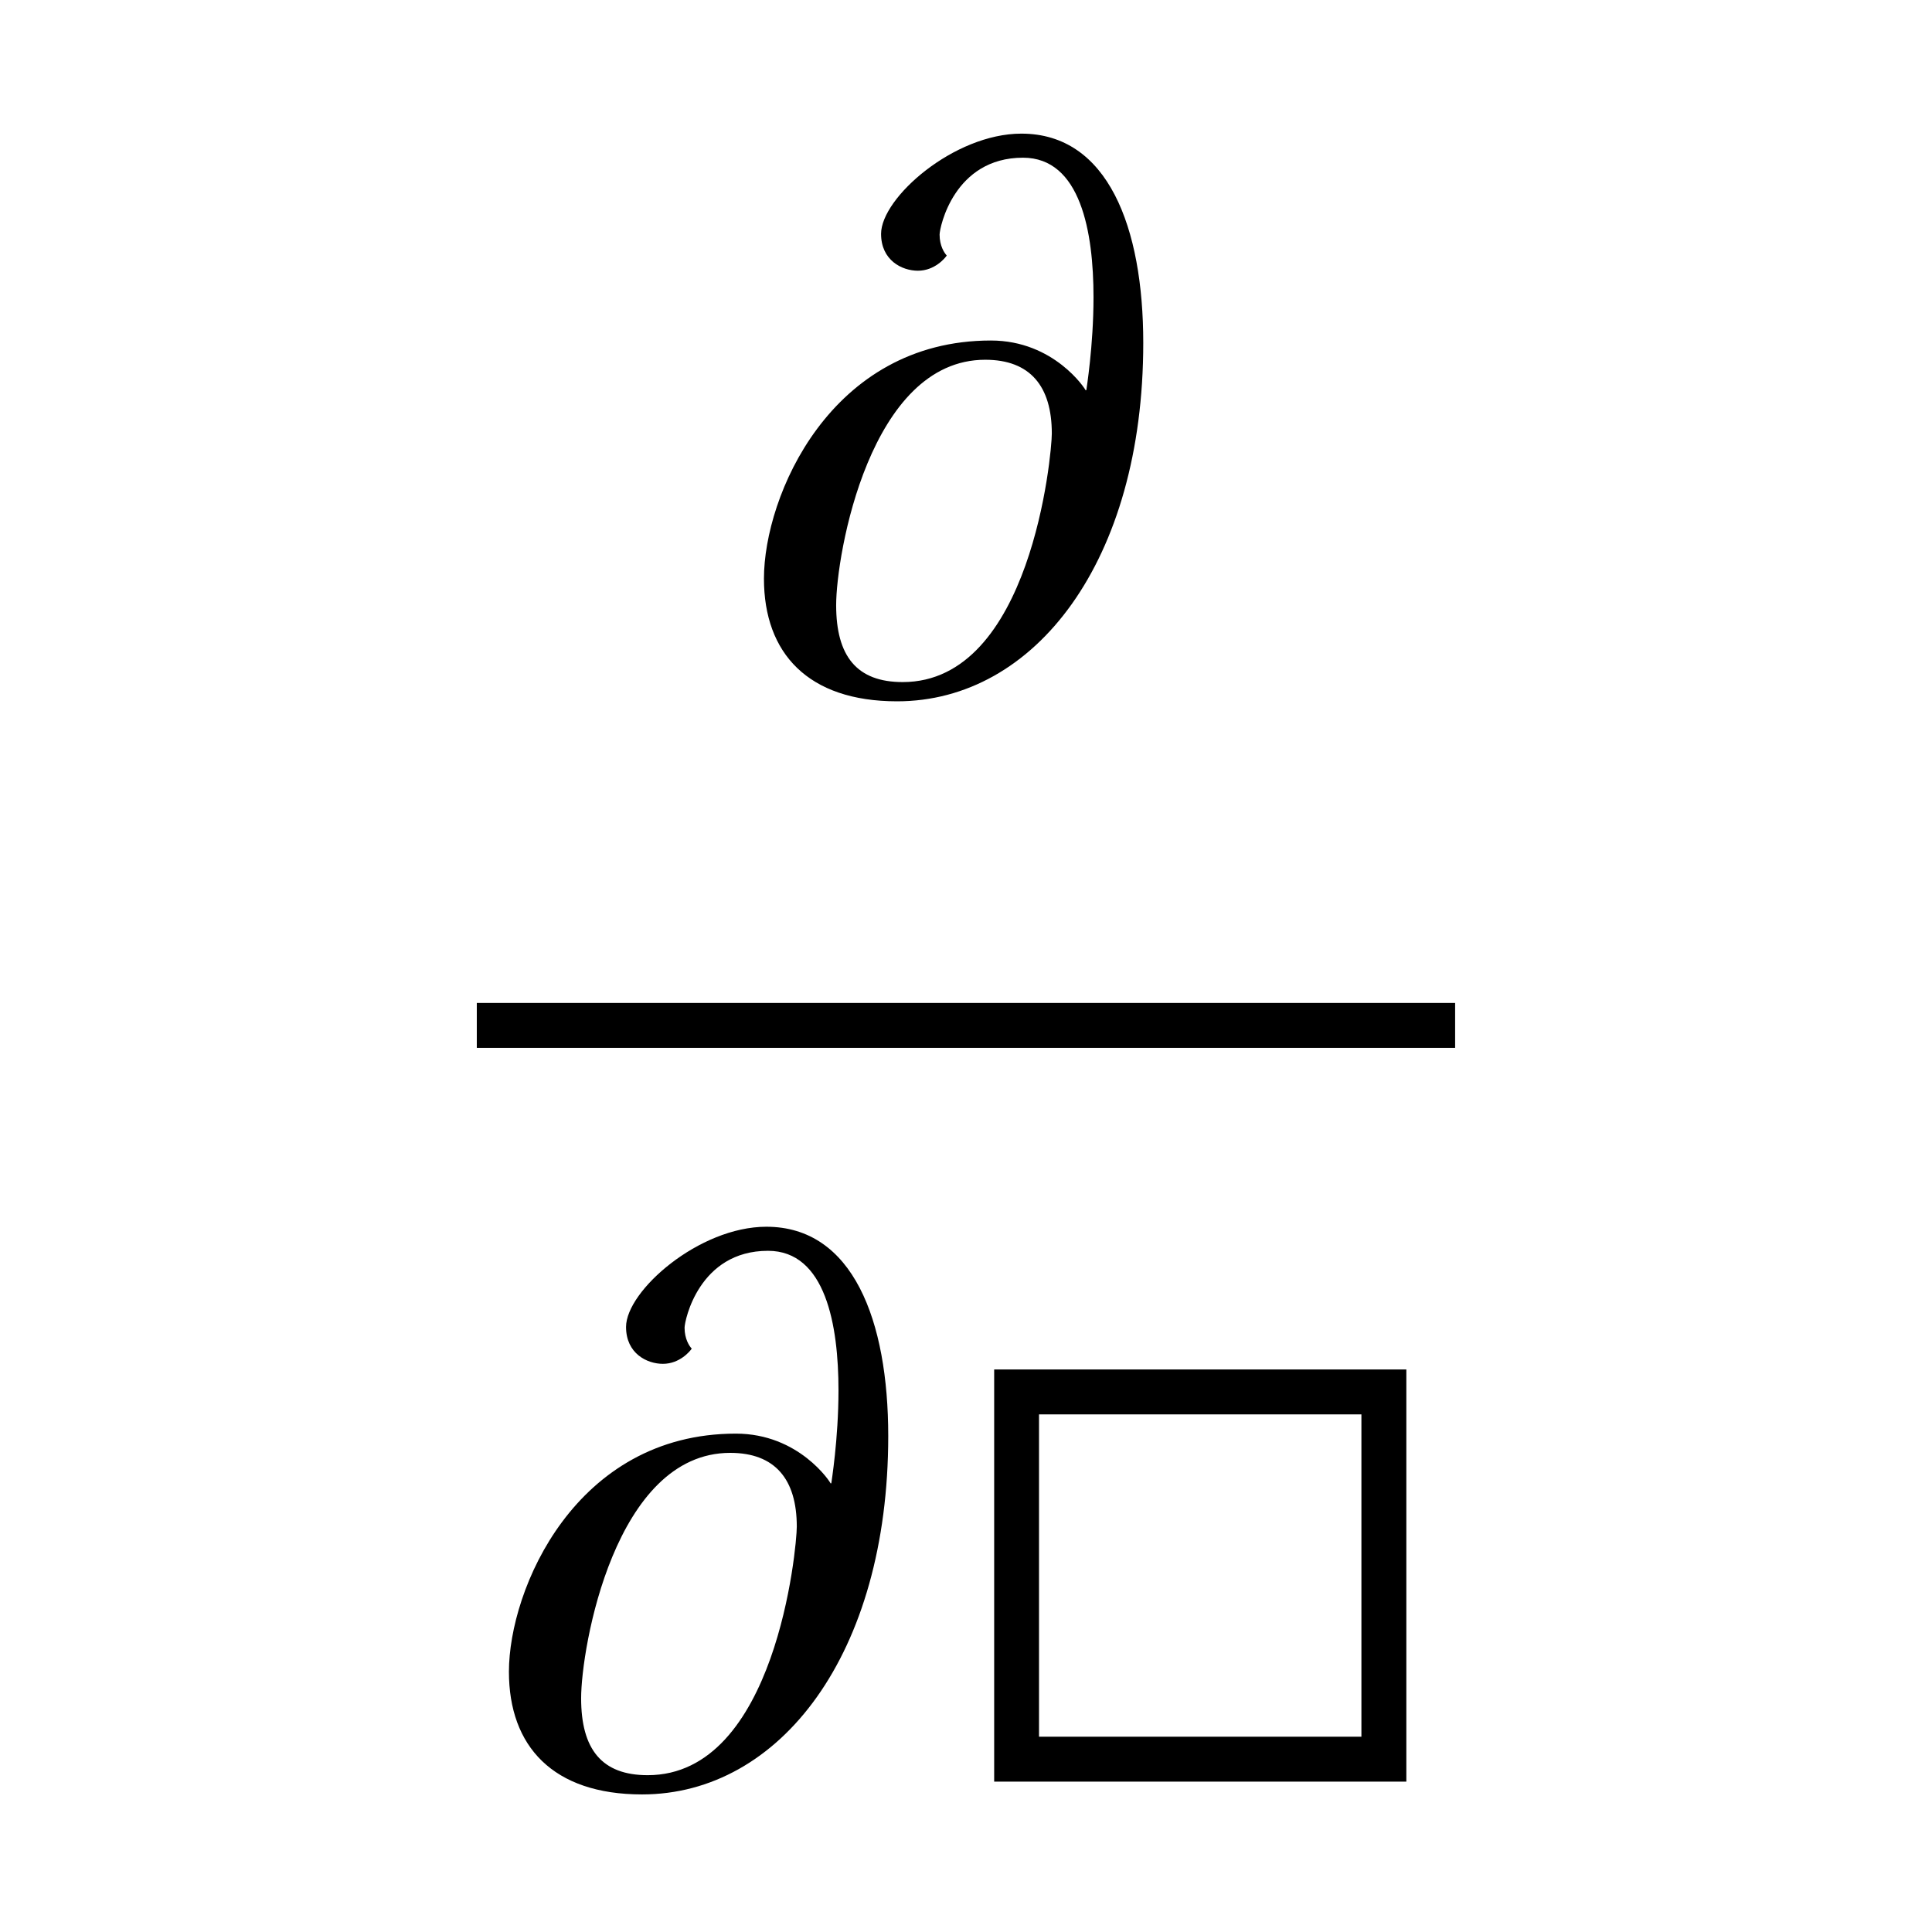
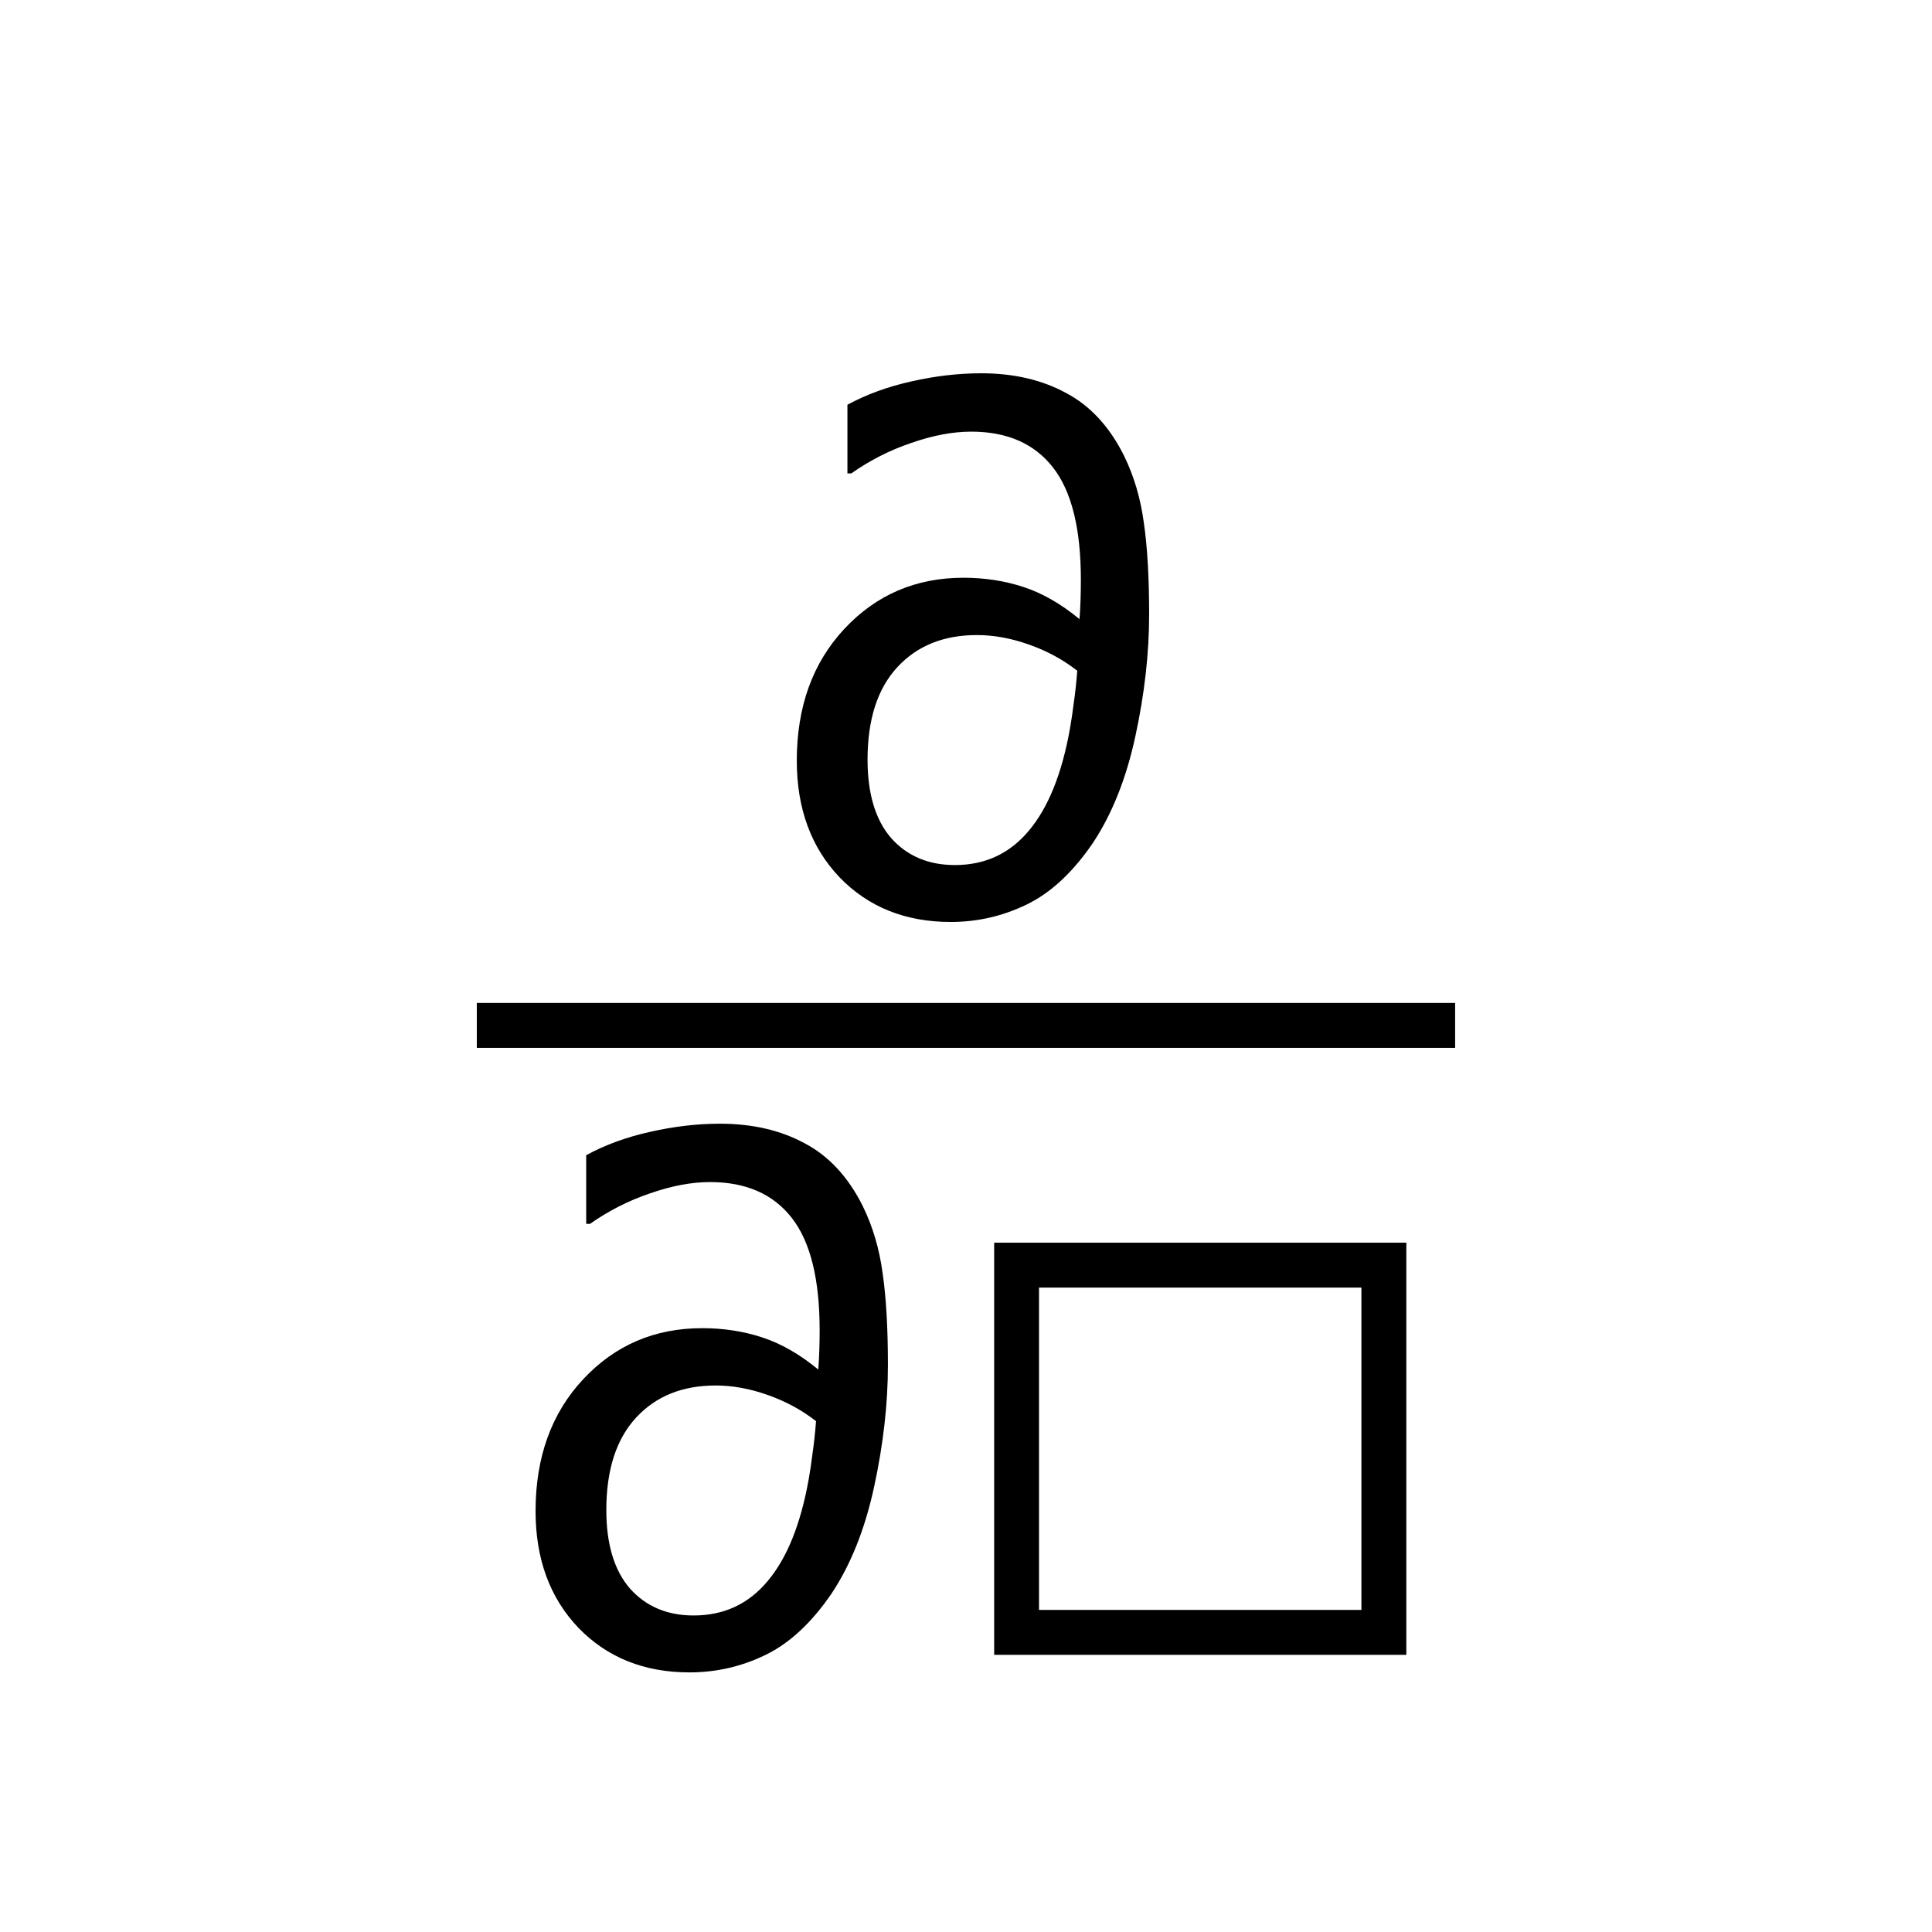
- <svg xmlns="http://www.w3.org/2000/svg" version="1.1" width="24pt" height="24pt" viewBox="-4.728 -22.316 24 24">
-   <g id="page1">
-     <g transform="matrix(1 0 0 -1 0 0)">
-       <path d="M9.474 18.056C9.474 19.491 9.036 20.656 7.96 20.656C7.123 20.656 6.217 19.859 6.217 19.411C6.217 19.082 6.476 18.953 6.675 18.953C6.884 18.953 7.014 19.112 7.033 19.142C7.004 19.172 6.944 19.261 6.944 19.401C6.944 19.491 7.123 20.357 7.98 20.357C8.697 20.357 8.856 19.431 8.856 18.624C8.856 18.016 8.767 17.479 8.767 17.469H8.757C8.757 17.479 8.368 18.086 7.581 18.086C5.589 18.086 4.762 16.154 4.762 15.128C4.762 14.201 5.31 13.604 6.416 13.604C8.129 13.604 9.474 15.347 9.474 18.056ZM8.338 16.931C8.338 16.672 8.079 13.843 6.486 13.843C5.918 13.843 5.659 14.161 5.659 14.799C5.659 15.426 6.077 17.847 7.511 17.847C8.069 17.847 8.338 17.518 8.338 16.931Z" />
-       <path d="M1.195 9.578H13.348" stroke="#000" fill="none" stroke-width=".558" stroke-miterlimit="10" />
-       <path d="M6.306 4.477C6.306 5.912 5.868 7.077 4.792 7.077C3.955 7.077 3.049 6.28 3.049 5.832C3.049 5.503 3.308 5.374 3.507 5.374C3.716 5.374 3.846 5.533 3.865 5.563C3.836 5.593 3.776 5.682 3.776 5.822C3.776 5.912 3.955 6.778 4.812 6.778C5.529 6.778 5.688 5.852 5.688 5.045C5.688 4.437 5.599 3.9 5.599 3.89H5.589C5.589 3.9 5.2 4.507 4.413 4.507C2.421 4.507 1.594 2.575 1.594 1.549C1.594 .622 2.142 .025 3.248 .025C4.961 .025 6.306 1.768 6.306 4.477ZM5.17 3.352C5.17 3.093 4.911 .264 3.318 .264C2.75 .264 2.491 .582 2.491 1.22C2.491 1.847 2.909 4.268 4.343 4.268C4.901 4.268 5.17 3.939 5.17 3.352Z" />
-       <path d="M12.742 .184V5.304H7.622V.184H12.742ZM12.184 .742H8.179V4.746H12.184V.742Z" />
-     </g>
-   </g>
+ <svg xmlns="http://www.w3.org/2000/svg" version="1.1" width="24pt" height="24pt" viewBox="-4.728 -22.316 24 24" id="svg4">
+   <defs id="defs4" />
+   <path d="M 1.195,-9.578 H 13.348" stroke="#000000" fill="none" stroke-width="0.558" stroke-miterlimit="10" id="path2" />
+   <path d="m 12.742,-1.759 v -5.12 H 7.622 v 5.12 z m -0.558,-0.558 H 8.179 v -4.004 h 4.005 z" id="path4" />
+   <path d="m 9.547,-14.682 q 0,0.721 -0.171,1.512 -0.171,0.791 -0.532,1.332 -0.374,0.545 -0.822,0.76 -0.444,0.215 -0.94,0.215 -0.844,0 -1.38,-0.554 -0.532,-0.558 -0.532,-1.45 0,-1.002 0.589,-1.635 0.593,-0.637 1.481,-0.637 0.396,0 0.743,0.114 0.352,0.114 0.699,0.4 0.009,-0.114 0.013,-0.242 0.004,-0.132 0.004,-0.246 0,-0.954 -0.347,-1.397 -0.347,-0.444 -1.015,-0.444 -0.343,0 -0.747,0.141 -0.4,0.136 -0.743,0.378 h -0.048 v -0.853 q 0.356,-0.193 0.795,-0.29 0.444,-0.101 0.866,-0.101 0.602,0 1.05,0.242 0.453,0.237 0.725,0.782 0.185,0.378 0.246,0.831 0.066,0.453 0.066,1.143 z m -0.892,0.699 q -0.264,-0.207 -0.598,-0.325 -0.334,-0.119 -0.65,-0.119 -0.62,0 -0.989,0.4 -0.369,0.4 -0.369,1.147 0,0.637 0.294,0.976 0.299,0.334 0.791,0.334 0.562,0 0.918,-0.426 0.36,-0.426 0.51,-1.261 0.026,-0.145 0.048,-0.321 0.026,-0.176 0.044,-0.404 z" id="text5" style="font-size:9px;stroke-width:0.75" aria-label="∂" />
+   <path d="m 6.302,-5.36 q 0,0.721 -0.171,1.512 -0.171,0.791 -0.532,1.332 -0.374,0.545 -0.822,0.76 -0.444,0.215 -0.94,0.215 -0.844,0 -1.38,-0.554 -0.532,-0.558 -0.532,-1.45 0,-1.002 0.589,-1.635 0.593,-0.637 1.481,-0.637 0.396,0 0.743,0.114 0.352,0.114 0.699,0.4 0.009,-0.114 0.013,-0.242 0.004,-0.132 0.004,-0.246 0,-0.954 -0.347,-1.397 -0.347,-0.444 -1.015,-0.444 -0.343,0 -0.747,0.141 -0.4,0.136 -0.743,0.378 h -0.048 v -0.853 q 0.356,-0.193 0.795,-0.29 0.444,-0.101 0.866,-0.101 0.602,0 1.05,0.242 0.453,0.237 0.725,0.782 0.185,0.378 0.246,0.831 0.066,0.453 0.066,1.143 z m -0.892,0.699 q -0.264,-0.207 -0.598,-0.325 -0.334,-0.119 -0.65,-0.119 -0.62,0 -0.989,0.4 -0.369,0.4 -0.369,1.147 0,0.637 0.294,0.976 0.299,0.334 0.791,0.334 0.562,0 0.918,-0.426 0.36,-0.426 0.51,-1.261 0.026,-0.145 0.048,-0.321 0.026,-0.176 0.044,-0.404 z" id="text5-5" style="font-size:9px;stroke-width:0.75" aria-label="∂" />
</svg>
